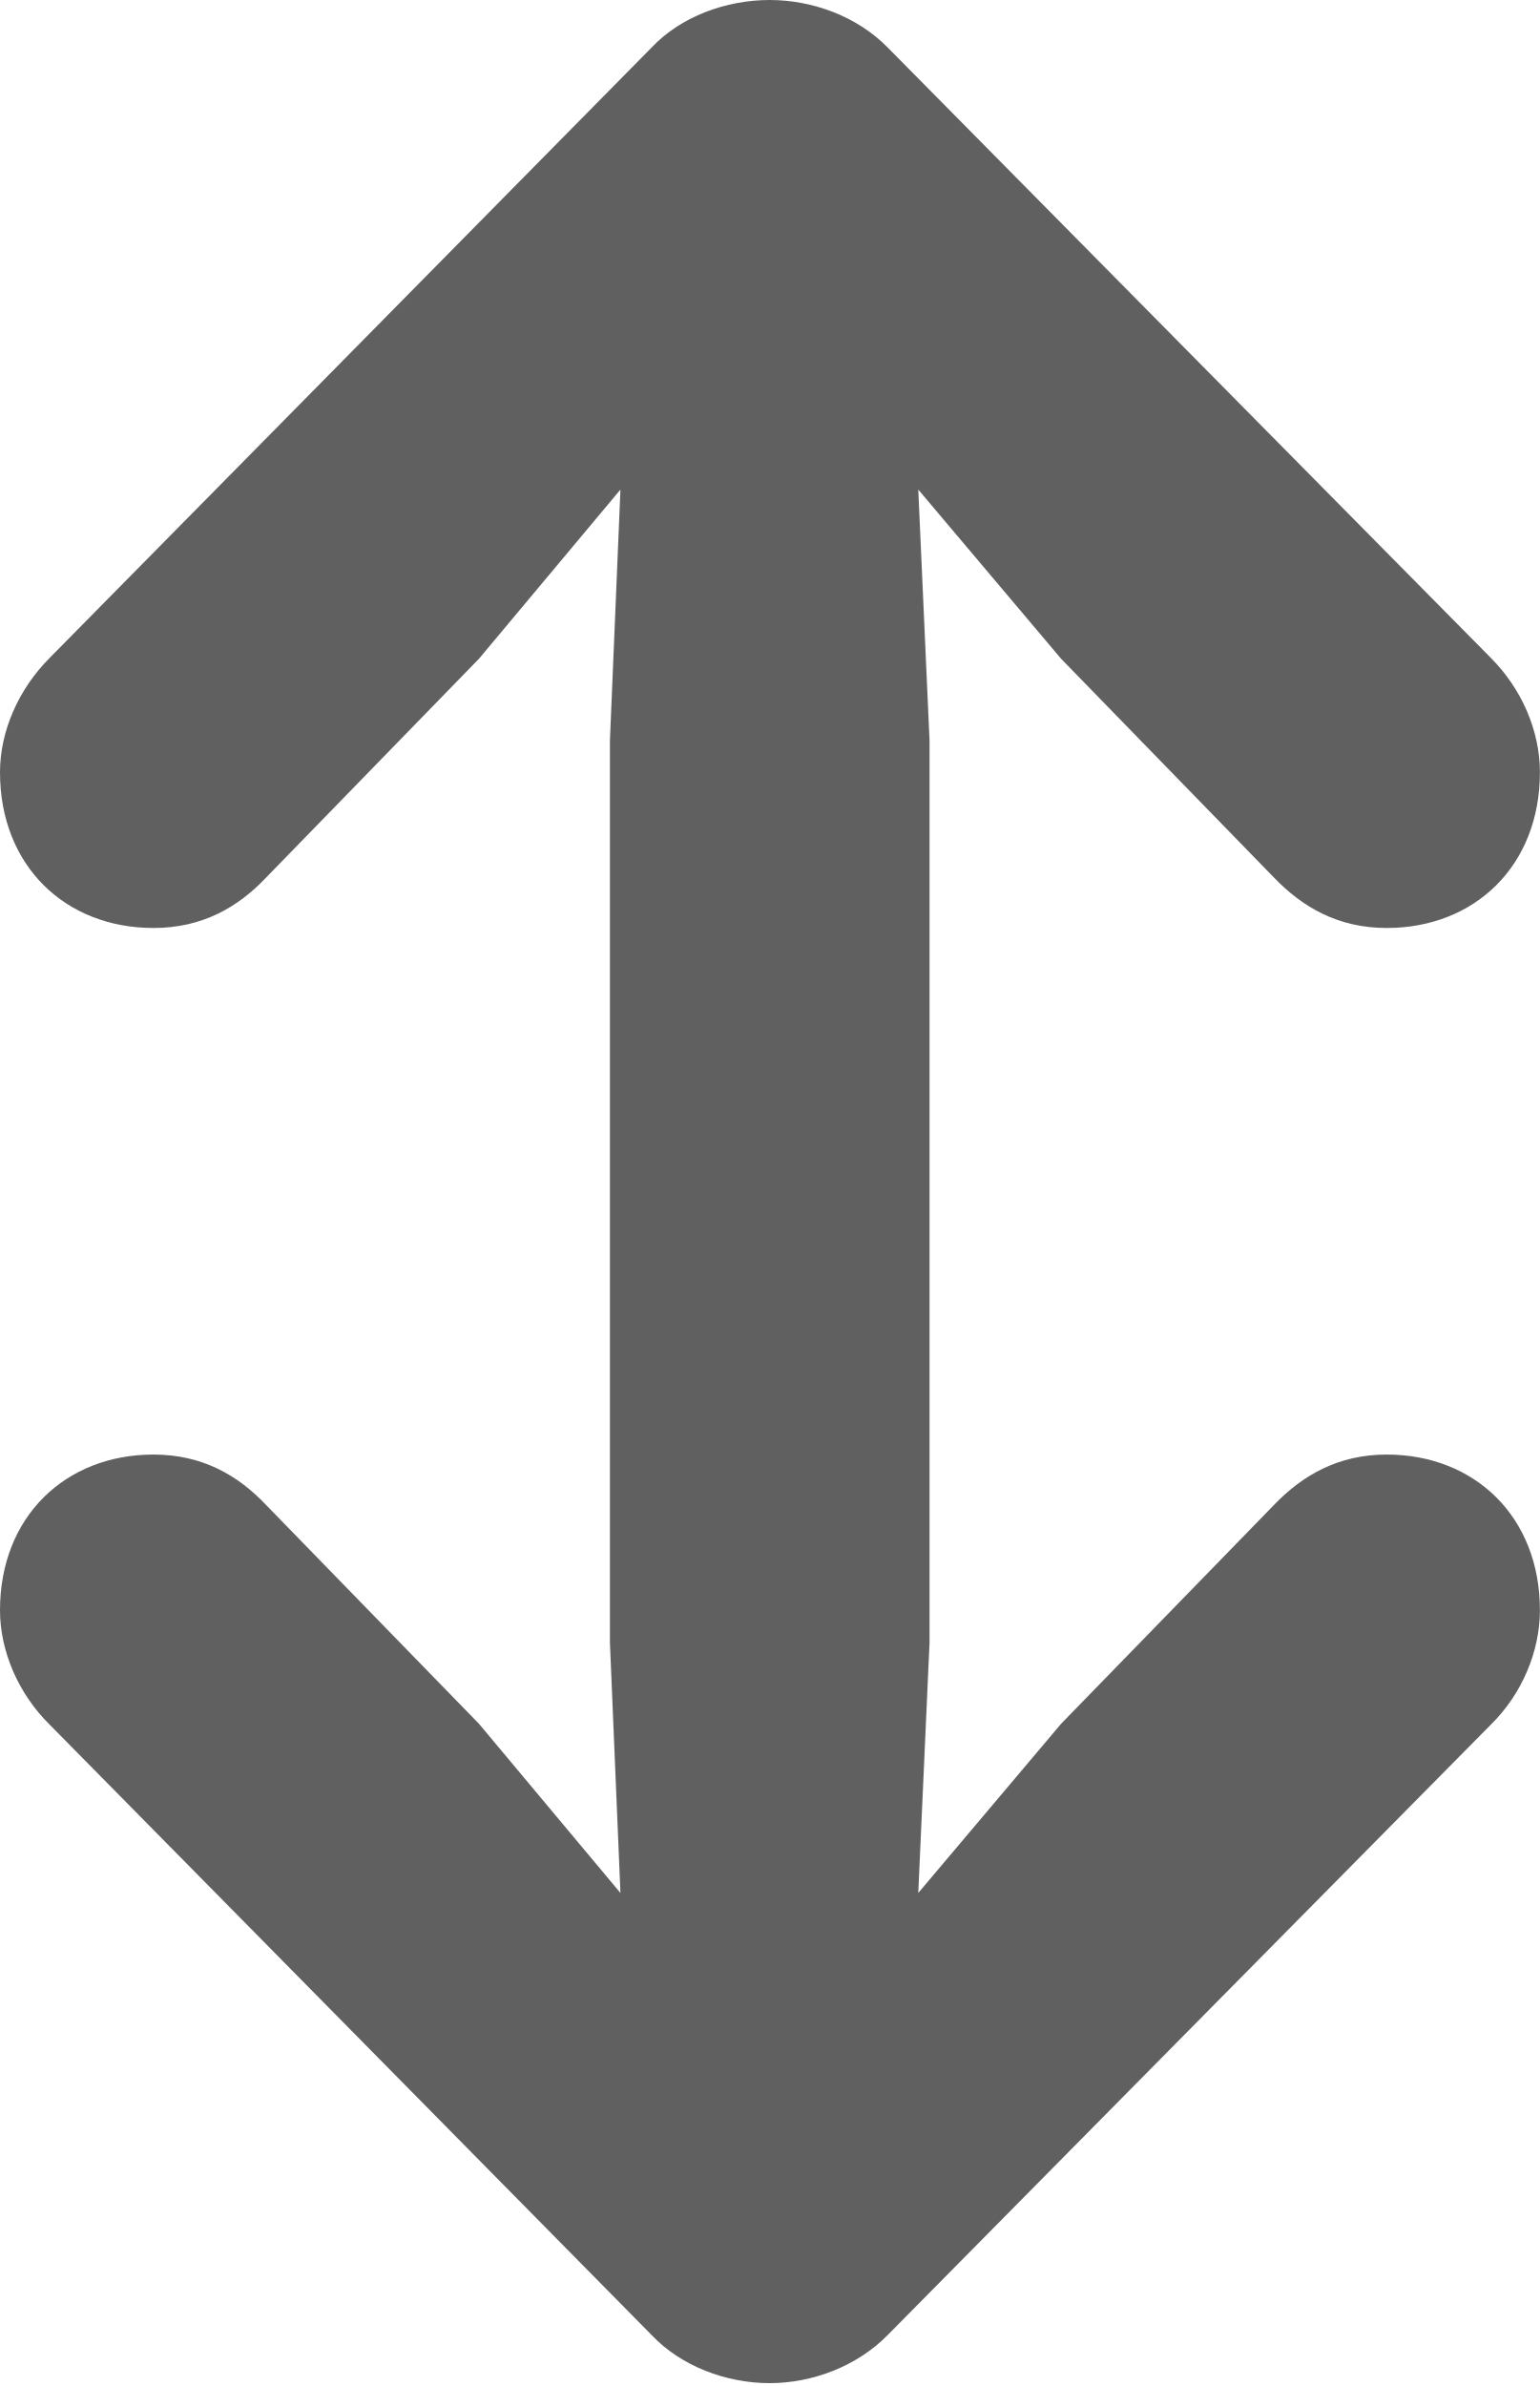
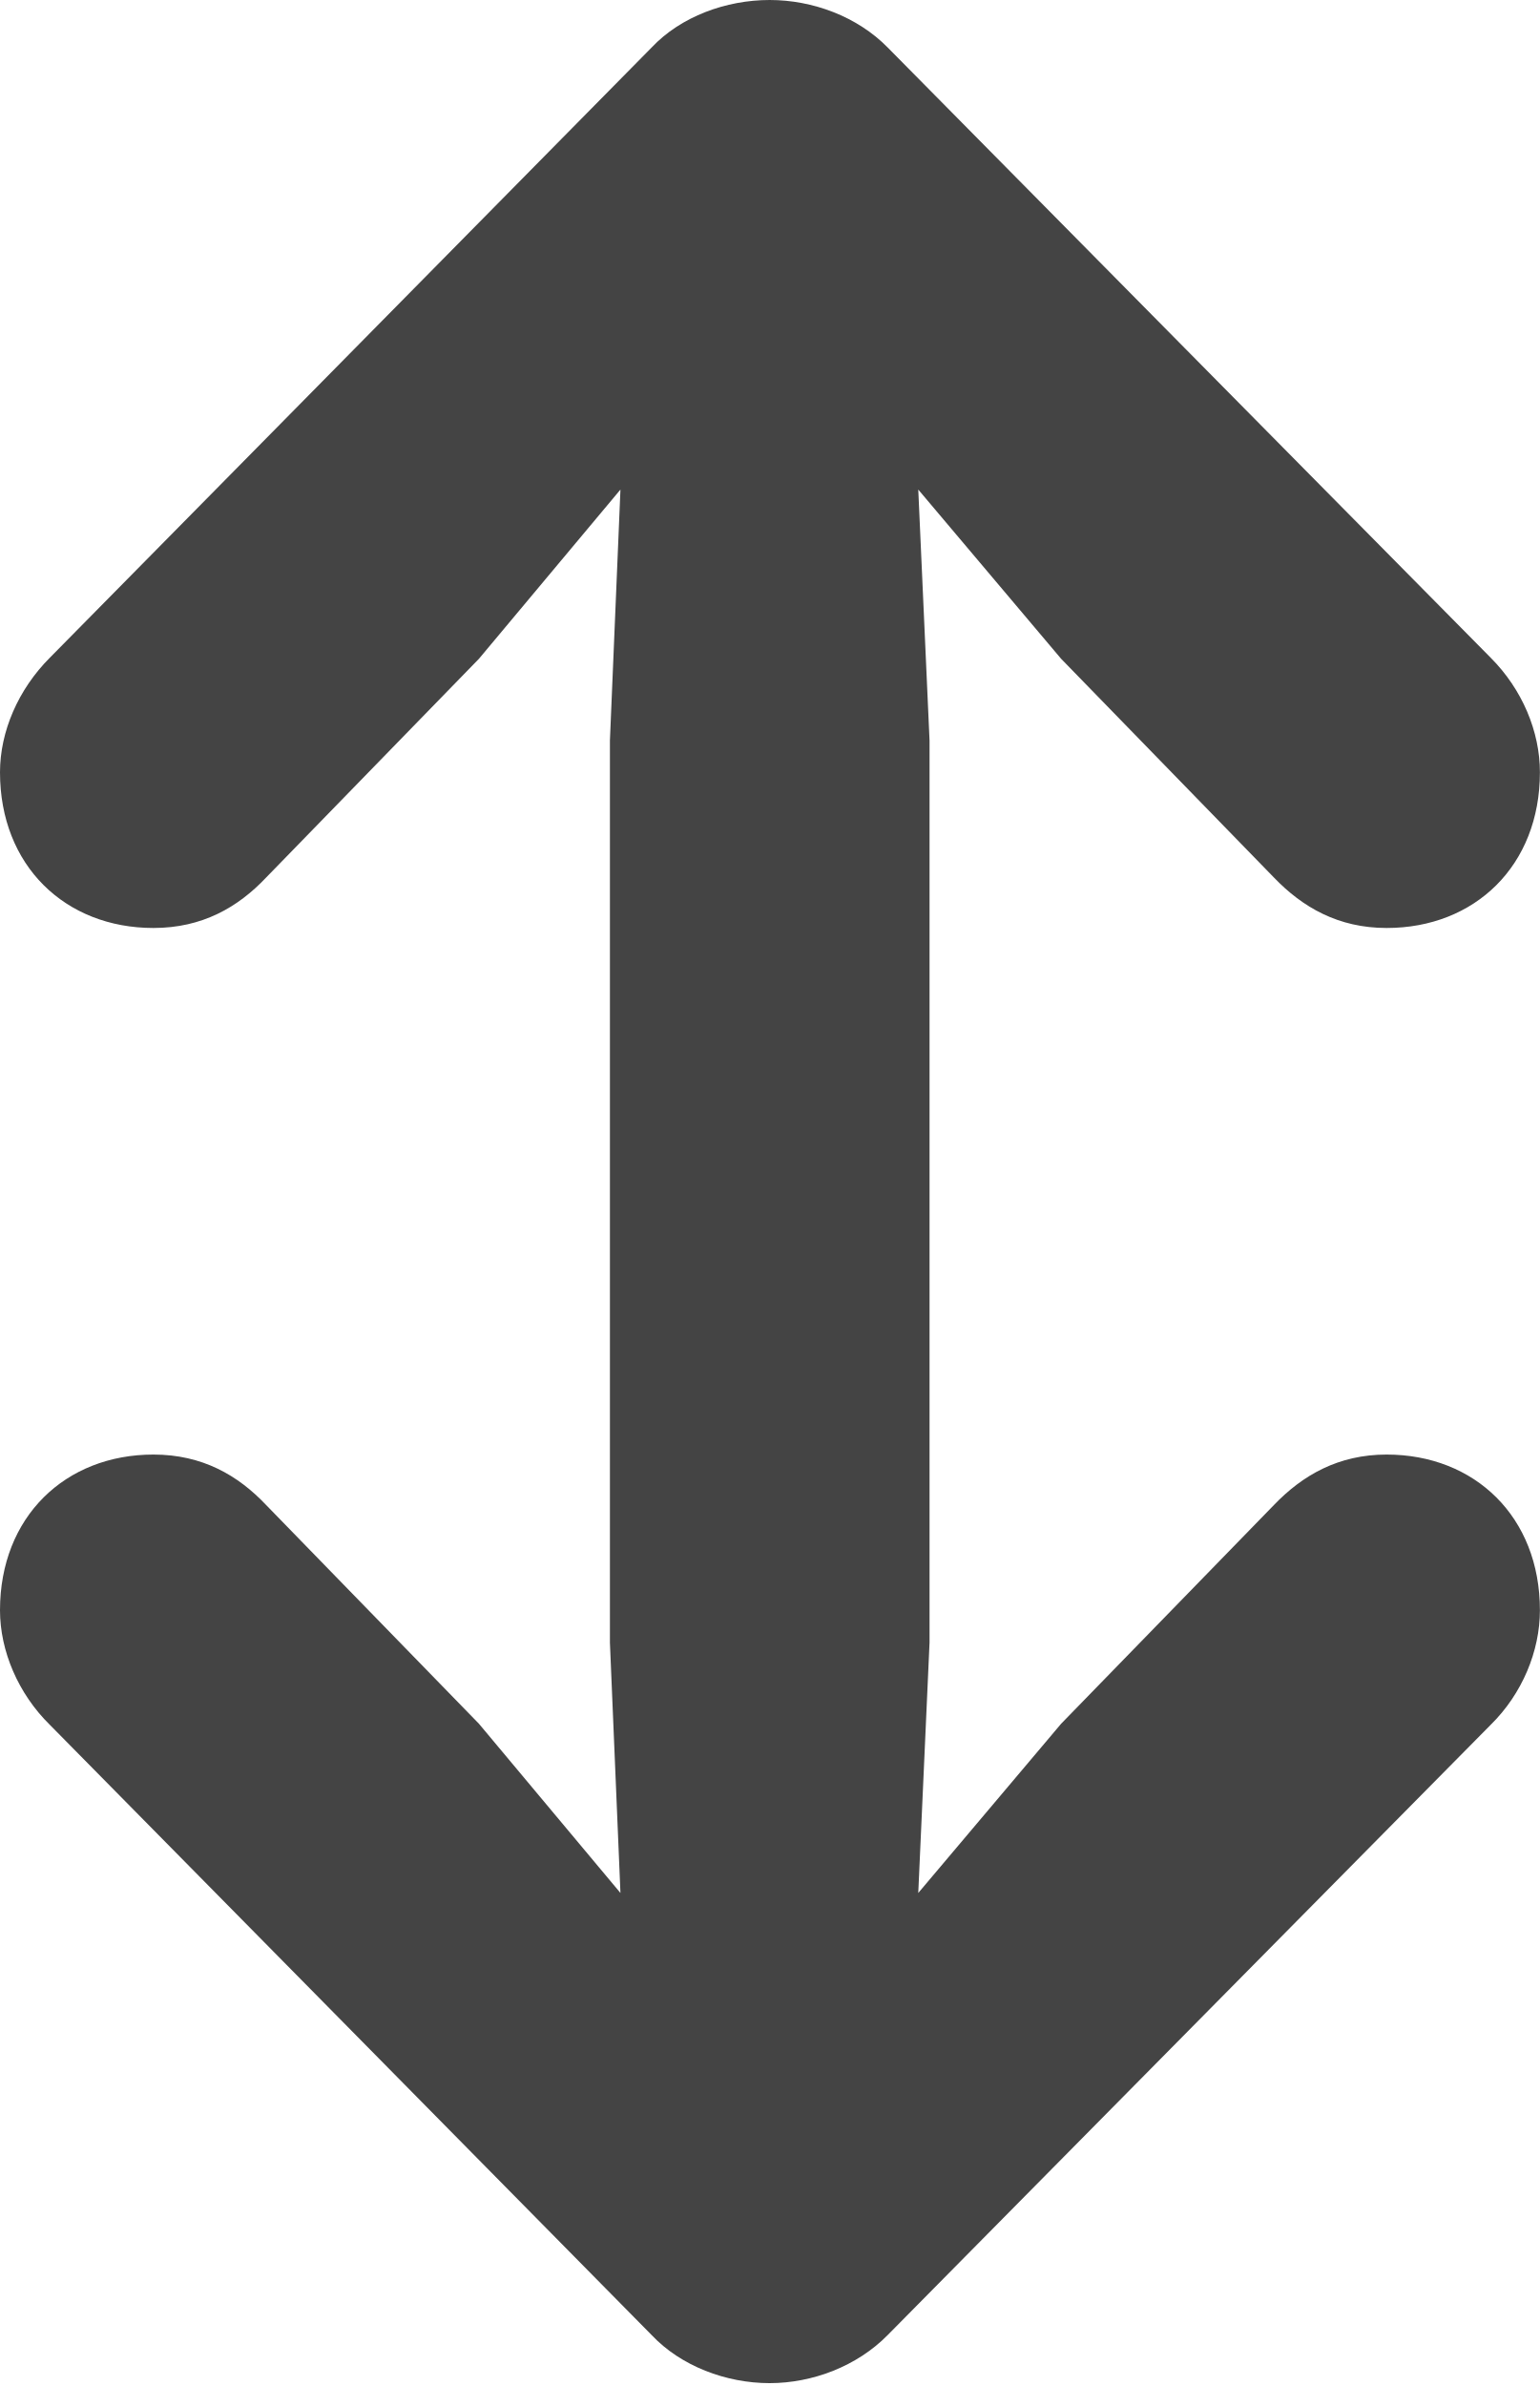
<svg xmlns="http://www.w3.org/2000/svg" version="1.1" width="10.238" height="15.859">
  <g>
    <rect height="15.859" opacity="0" width="10.238" x="0" y="0" />
-     <path d="M5.117 15.84C5.402 15.84 5.699 15.727 5.902 15.52L9.91 11.465C10.121 11.258 10.238 10.973 10.238 10.703C10.238 10.082 9.805 9.668 9.219 9.668C8.898 9.668 8.66 9.805 8.469 10.004L7.055 11.457L6.105 12.582L6.18 10.918L6.18 4.922L6.105 3.254L7.055 4.379L8.469 5.832C8.66 6.031 8.898 6.168 9.219 6.168C9.805 6.168 10.238 5.754 10.238 5.133C10.238 4.863 10.121 4.582 9.91 4.371L5.902 0.316C5.699 0.109 5.402 0 5.117 0C4.828 0 4.527 0.109 4.332 0.316L0.332 4.371C0.121 4.582 0 4.863 0 5.133C0 5.754 0.434 6.168 1.02 6.168C1.344 6.168 1.582 6.031 1.77 5.832L3.184 4.379L4.125 3.254L4.055 4.922L4.055 10.918L4.125 12.582L3.184 11.457L1.77 10.004C1.582 9.805 1.344 9.668 1.02 9.668C0.434 9.668 0 10.082 0 10.703C0 10.973 0.121 11.258 0.332 11.465L4.332 15.52C4.527 15.727 4.828 15.84 5.117 15.84Z" fill="#444444" fill-opacity="0.85" />
+     <path d="M5.117 15.84C5.402 15.84 5.699 15.727 5.902 15.52L9.91 11.465C10.121 11.258 10.238 10.973 10.238 10.703C10.238 10.082 9.805 9.668 9.219 9.668C8.898 9.668 8.66 9.805 8.469 10.004L7.055 11.457L6.105 12.582L6.18 10.918L6.18 4.922L6.105 3.254L7.055 4.379L8.469 5.832C8.66 6.031 8.898 6.168 9.219 6.168C9.805 6.168 10.238 5.754 10.238 5.133C10.238 4.863 10.121 4.582 9.91 4.371L5.902 0.316C5.699 0.109 5.402 0 5.117 0C4.828 0 4.527 0.109 4.332 0.316L0.332 4.371C0.121 4.582 0 4.863 0 5.133C0 5.754 0.434 6.168 1.02 6.168C1.344 6.168 1.582 6.031 1.77 5.832L3.184 4.379L4.125 3.254L4.055 4.922L4.055 10.918L4.125 12.582L3.184 11.457L1.77 10.004C1.582 9.805 1.344 9.668 1.02 9.668C0.434 9.668 0 10.082 0 10.703C0 10.973 0.121 11.258 0.332 11.465L4.332 15.52C4.527 15.727 4.828 15.84 5.117 15.84Z" fill="#444444" />
  </g>
</svg>
